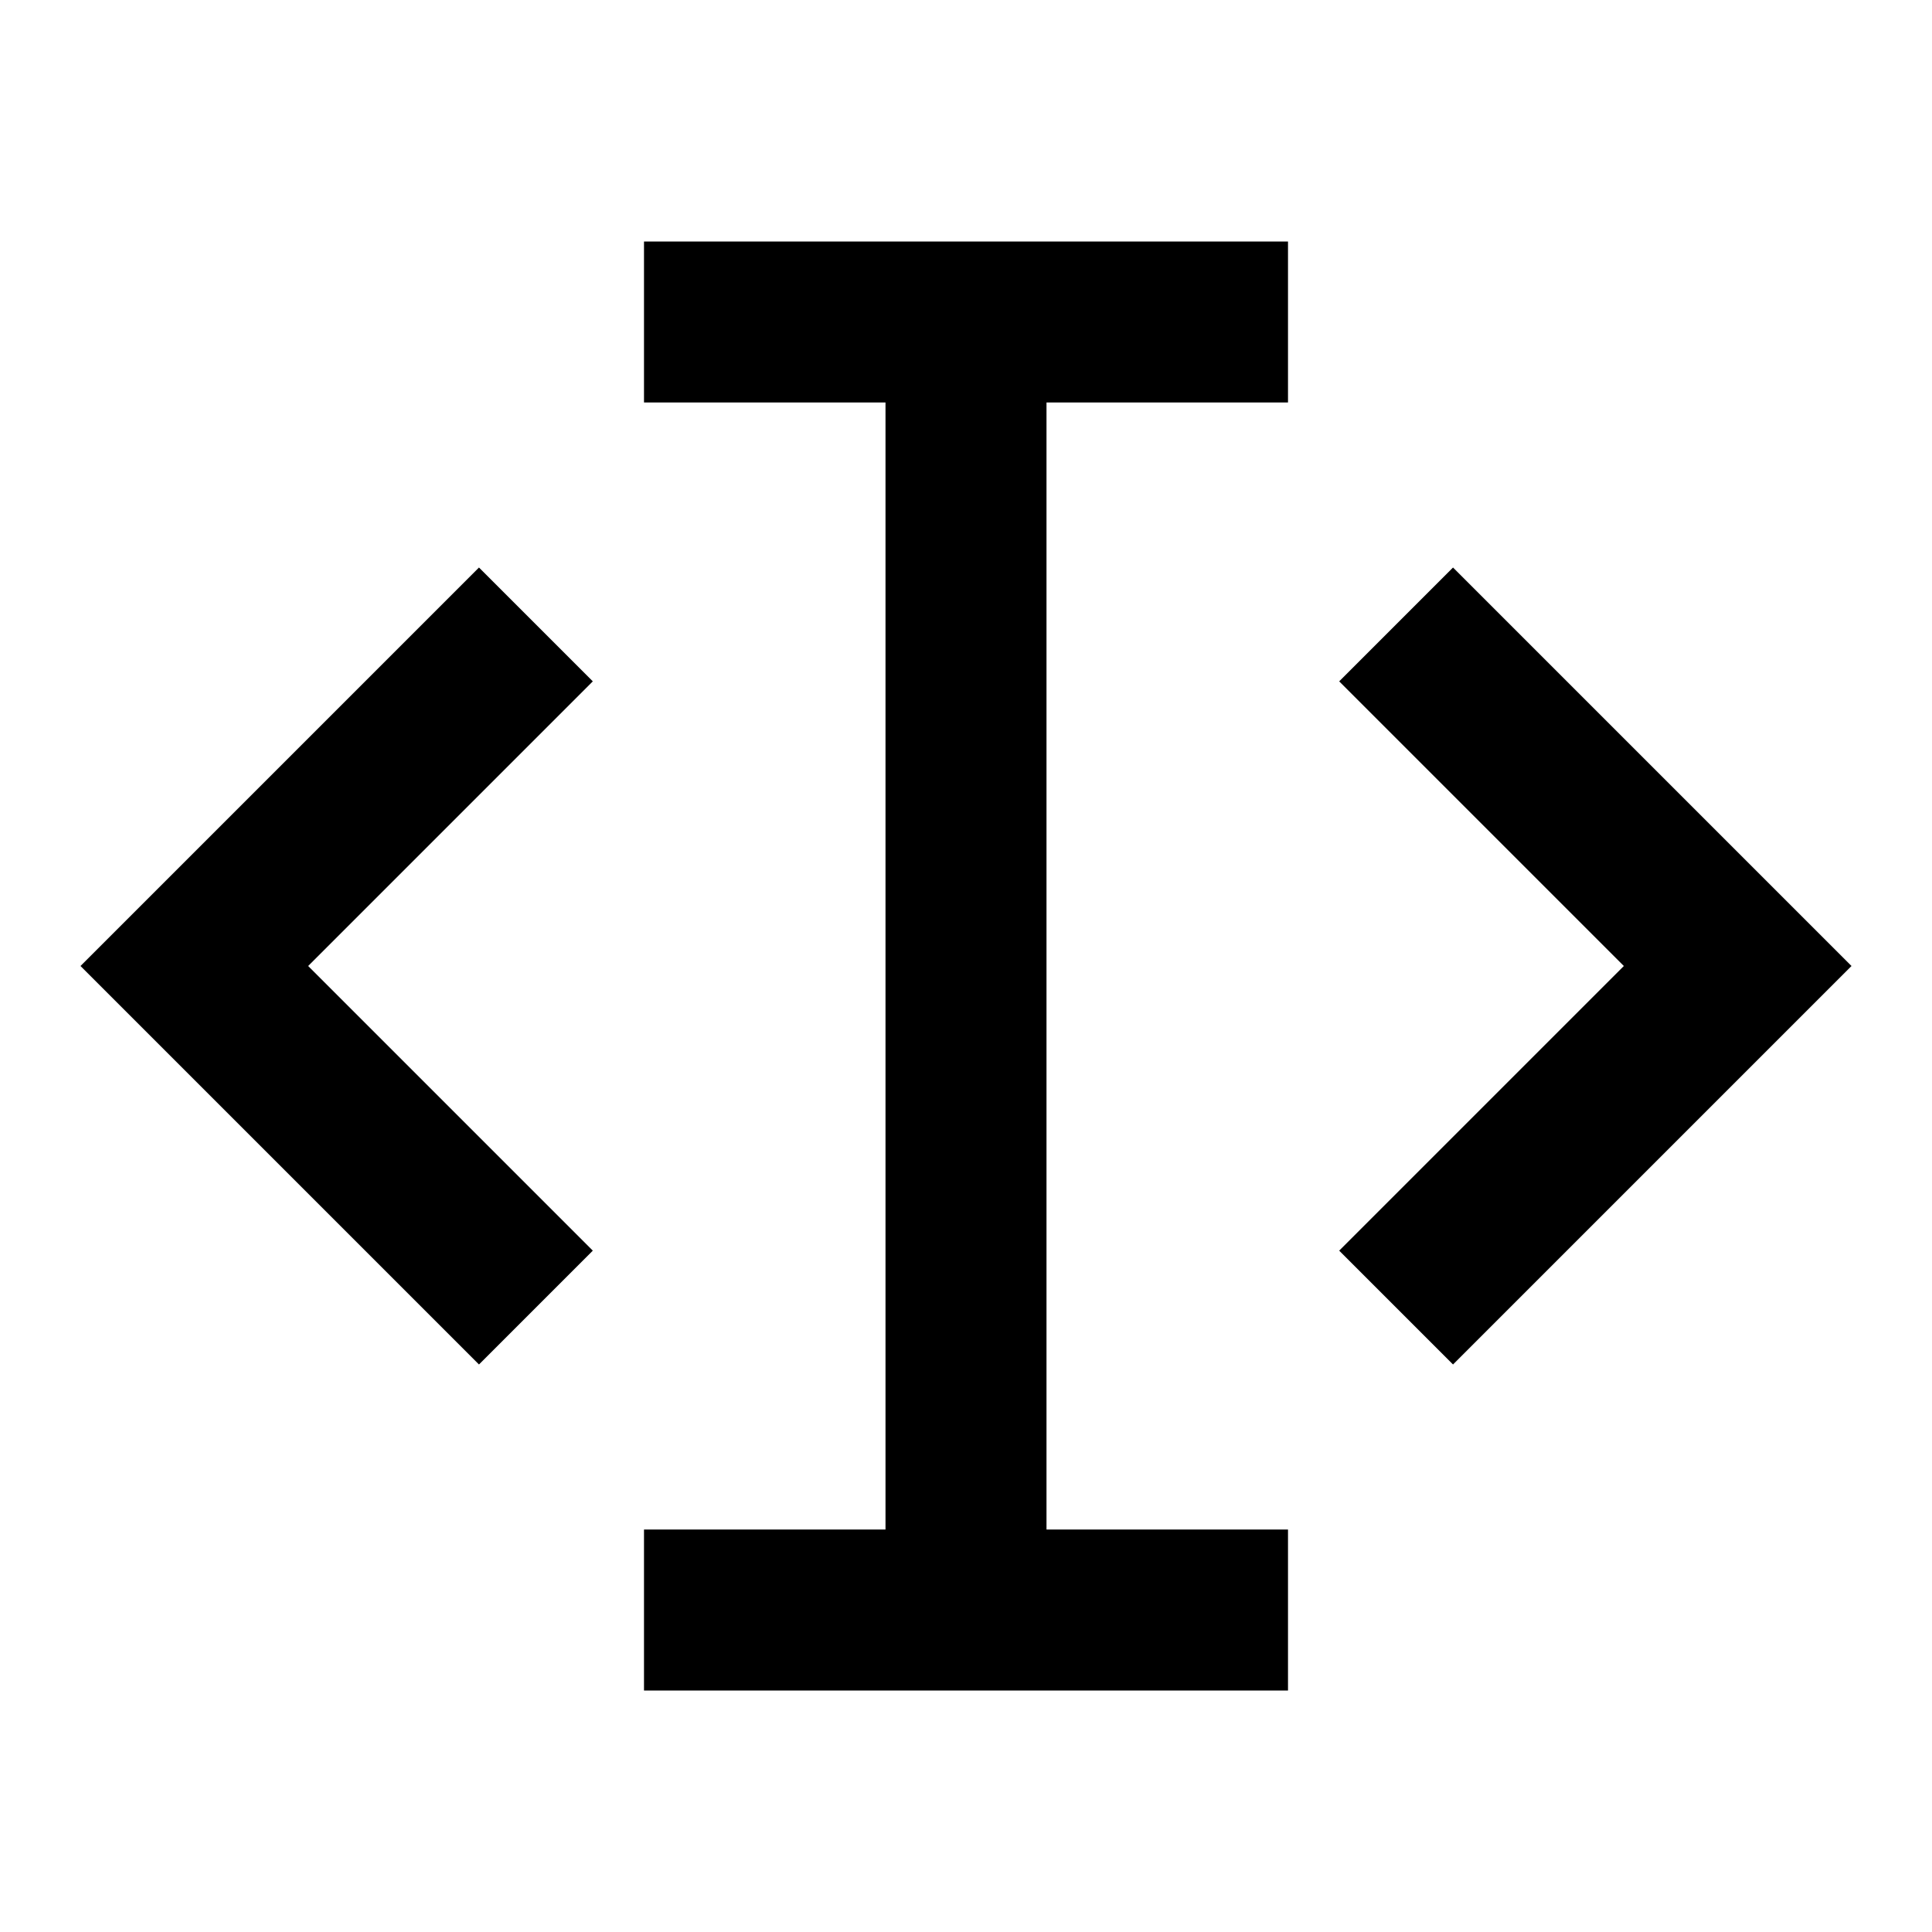
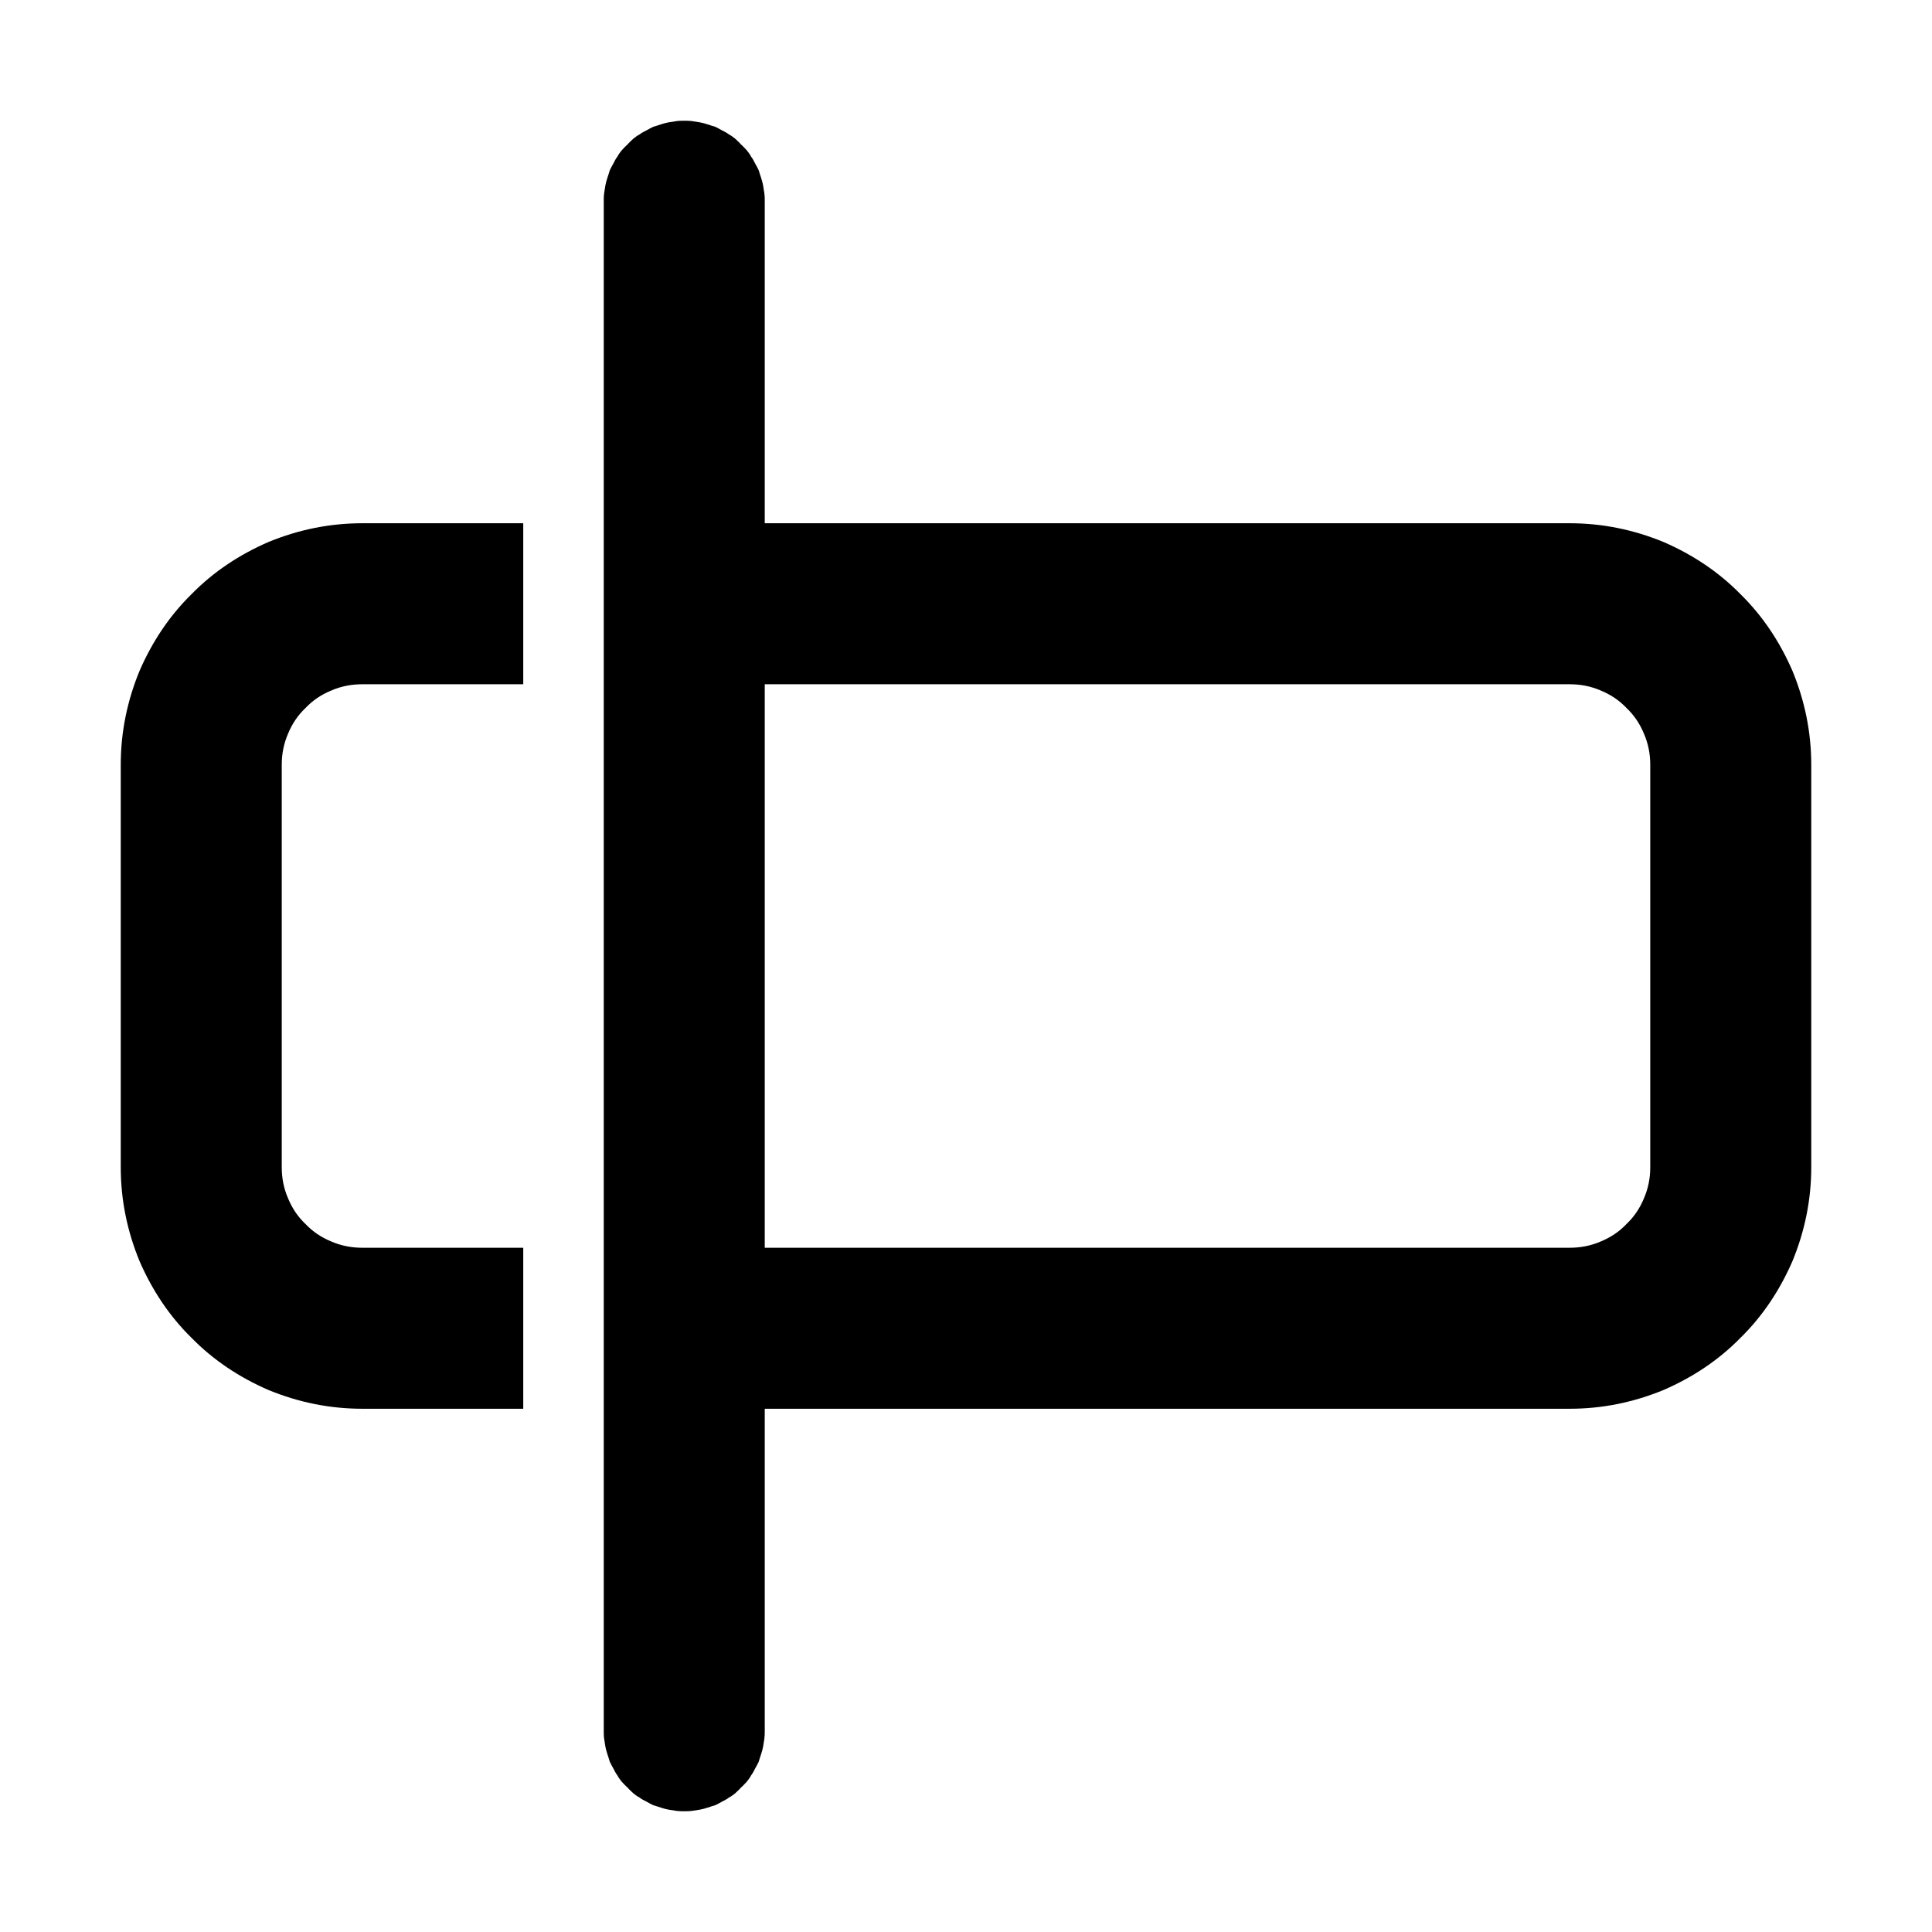
<svg xmlns="http://www.w3.org/2000/svg" width="24" height="24" viewBox="0 0 24 24" fill="none">
-   <path d="M8 21L8 19L11 19L11 5L8 5L8 3L16 3L16 5L13 5L13 19L16 19L16 21L8 21ZM18.05 7.05L23 12L18.05 16.95L16.636 15.536L20.172 12L16.636 8.464L18.05 7.05ZM5.95 7.05L7.364 8.464L3.828 12L7.364 15.536L5.95 16.95L1 12L5.95 7.05Z" fill="#000000">
+   <path d="M8.305 1.52C8.335 1.515 8.37 1.51 8.4 1.505C8.435 1.5 8.465 1.5 8.5 1.5C8.535 1.5 8.565 1.5 8.6 1.505C8.63 1.51 8.665 1.515 8.695 1.52C8.725 1.525 8.76 1.535 8.79 1.545C8.82 1.555 8.85 1.565 8.885 1.575C8.915 1.59 8.945 1.605 8.97 1.62C9 1.635 9.03 1.65 9.055 1.67C9.085 1.685 9.11 1.705 9.135 1.725C9.16 1.75 9.185 1.77 9.205 1.795C9.23 1.815 9.25 1.84 9.275 1.865C9.295 1.89 9.315 1.915 9.33 1.945C9.35 1.97 9.365 2 9.38 2.03C9.395 2.055 9.41 2.085 9.425 2.115C9.435 2.15 9.445 2.18 9.455 2.21C9.465 2.24 9.475 2.275 9.48 2.305C9.485 2.335 9.49 2.37 9.495 2.4C9.5 2.435 9.5 2.465 9.5 2.5L9.5 6.5L19.5 6.5C19.905 6.5 20.295 6.58 20.67 6.735C21.025 6.89 21.345 7.1 21.62 7.38C21.9 7.655 22.11 7.975 22.265 8.33C22.42 8.705 22.5 9.095 22.5 9.5L22.5 14.5C22.5 14.905 22.42 15.295 22.265 15.67C22.11 16.025 21.9 16.345 21.62 16.62C21.345 16.9 21.025 17.11 20.67 17.265C20.295 17.42 19.905 17.5 19.5 17.5L9.5 17.5L9.5 21.5C9.5 21.535 9.5 21.565 9.495 21.6C9.49 21.63 9.485 21.665 9.48 21.695C9.475 21.725 9.465 21.76 9.455 21.79C9.445 21.82 9.435 21.85 9.425 21.885C9.41 21.915 9.395 21.945 9.38 21.97C9.365 22 9.35 22.03 9.33 22.055C9.315 22.085 9.295 22.11 9.275 22.135C9.25 22.16 9.23 22.185 9.205 22.205C9.185 22.23 9.16 22.25 9.135 22.275C9.11 22.295 9.085 22.315 9.055 22.33C9.03 22.35 9 22.365 8.97 22.38C8.945 22.395 8.915 22.41 8.885 22.425C8.85 22.435 8.82 22.445 8.79 22.455C8.76 22.465 8.725 22.475 8.695 22.48C8.665 22.485 8.63 22.49 8.6 22.495C8.565 22.5 8.535 22.5 8.5 22.5C8.465 22.5 8.435 22.5 8.4 22.495C8.37 22.49 8.335 22.485 8.305 22.48C8.275 22.475 8.24 22.465 8.21 22.455C8.18 22.445 8.15 22.435 8.115 22.425C8.085 22.41 8.055 22.395 8.03 22.38C8 22.365 7.97 22.35 7.945 22.33C7.915 22.315 7.89 22.295 7.865 22.275C7.84 22.25 7.815 22.23 7.795 22.205C7.77 22.185 7.75 22.16 7.725 22.135C7.705 22.11 7.685 22.085 7.67 22.055C7.65 22.03 7.635 22 7.62 21.97C7.605 21.945 7.59 21.915 7.575 21.885C7.565 21.85 7.555 21.82 7.545 21.79C7.535 21.76 7.525 21.725 7.52 21.695C7.515 21.665 7.51 21.63 7.505 21.6C7.5 21.565 7.5 21.535 7.5 21.5L7.5 2.5C7.5 2.465 7.5 2.435 7.505 2.4C7.51 2.37 7.515 2.335 7.52 2.305C7.525 2.275 7.535 2.24 7.545 2.21C7.555 2.18 7.565 2.15 7.575 2.115C7.59 2.085 7.605 2.055 7.62 2.03C7.635 2 7.65 1.97 7.67 1.945C7.685 1.915 7.705 1.89 7.725 1.865C7.75 1.84 7.77 1.815 7.795 1.795C7.815 1.77 7.84 1.75 7.865 1.725C7.89 1.705 7.915 1.685 7.945 1.67C7.97 1.65 8 1.635 8.03 1.62C8.055 1.605 8.085 1.59 8.115 1.575C8.15 1.565 8.18 1.555 8.21 1.545C8.24 1.535 8.275 1.525 8.305 1.52ZM6.5 8.5L6.5 6.5L4.5 6.5C4.095 6.5 3.705 6.58 3.33 6.735C2.975 6.89 2.655 7.1 2.38 7.38C2.1 7.655 1.89 7.975 1.735 8.33C1.58 8.705 1.5 9.095 1.5 9.5L1.5 14.5C1.5 14.905 1.58 15.295 1.735 15.67C1.89 16.025 2.1 16.345 2.38 16.62C2.655 16.9 2.975 17.11 3.33 17.265C3.705 17.42 4.095 17.5 4.5 17.5L6.5 17.5L6.5 15.5L4.5 15.5C4.365 15.5 4.235 15.475 4.11 15.42C3.99 15.37 3.885 15.3 3.795 15.205C3.7 15.115 3.63 15.01 3.58 14.89C3.525 14.765 3.5 14.635 3.5 14.5L3.5 9.5C3.5 9.365 3.525 9.235 3.58 9.11C3.63 8.99 3.7 8.885 3.795 8.795C3.885 8.7 3.99 8.63 4.11 8.58C4.235 8.525 4.365 8.5 4.5 8.5L6.5 8.5ZM9.5 15.5L9.5 8.5L19.5 8.5C19.635 8.5 19.765 8.525 19.89 8.58C20.01 8.63 20.115 8.7 20.205 8.795C20.3 8.885 20.37 8.99 20.42 9.11C20.475 9.235 20.5 9.365 20.5 9.5L20.5 14.5C20.5 14.635 20.475 14.765 20.42 14.89C20.37 15.01 20.3 15.115 20.205 15.205C20.115 15.3 20.01 15.37 19.89 15.42C19.765 15.475 19.635 15.5 19.5 15.5L9.5 15.5Z" fill-rule="evenodd" fill="#000000">
</path>
</svg>
